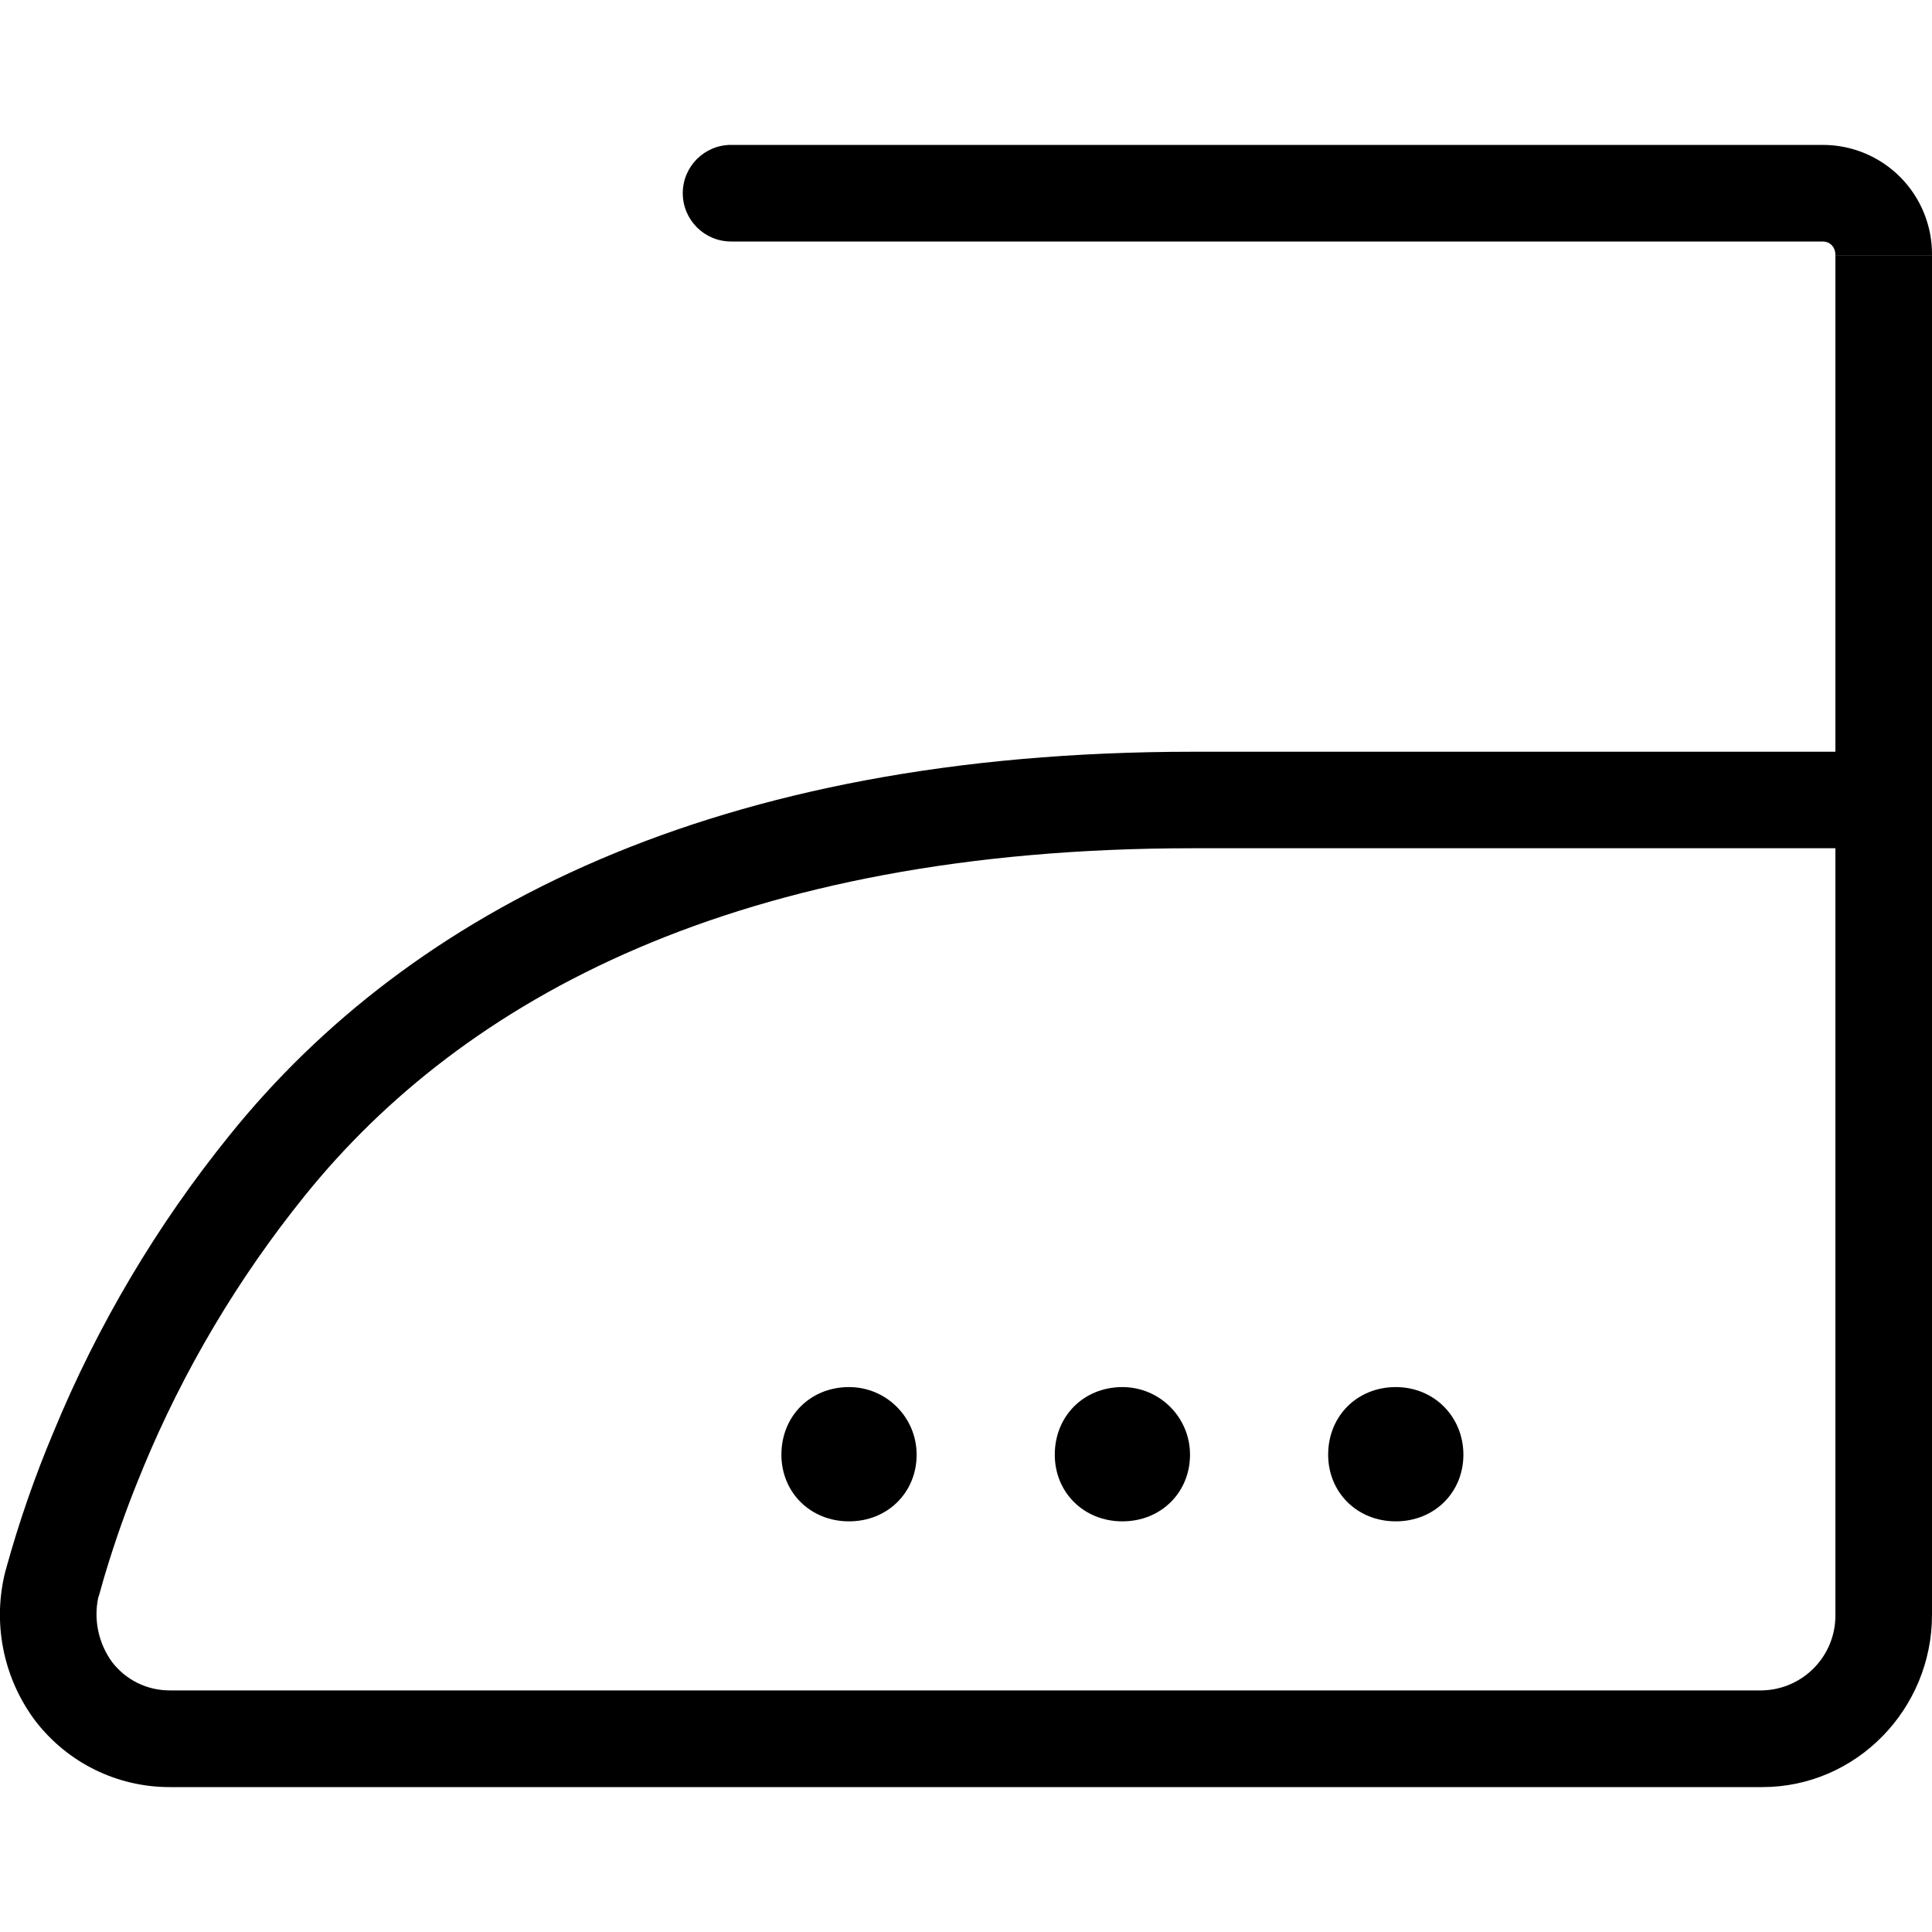
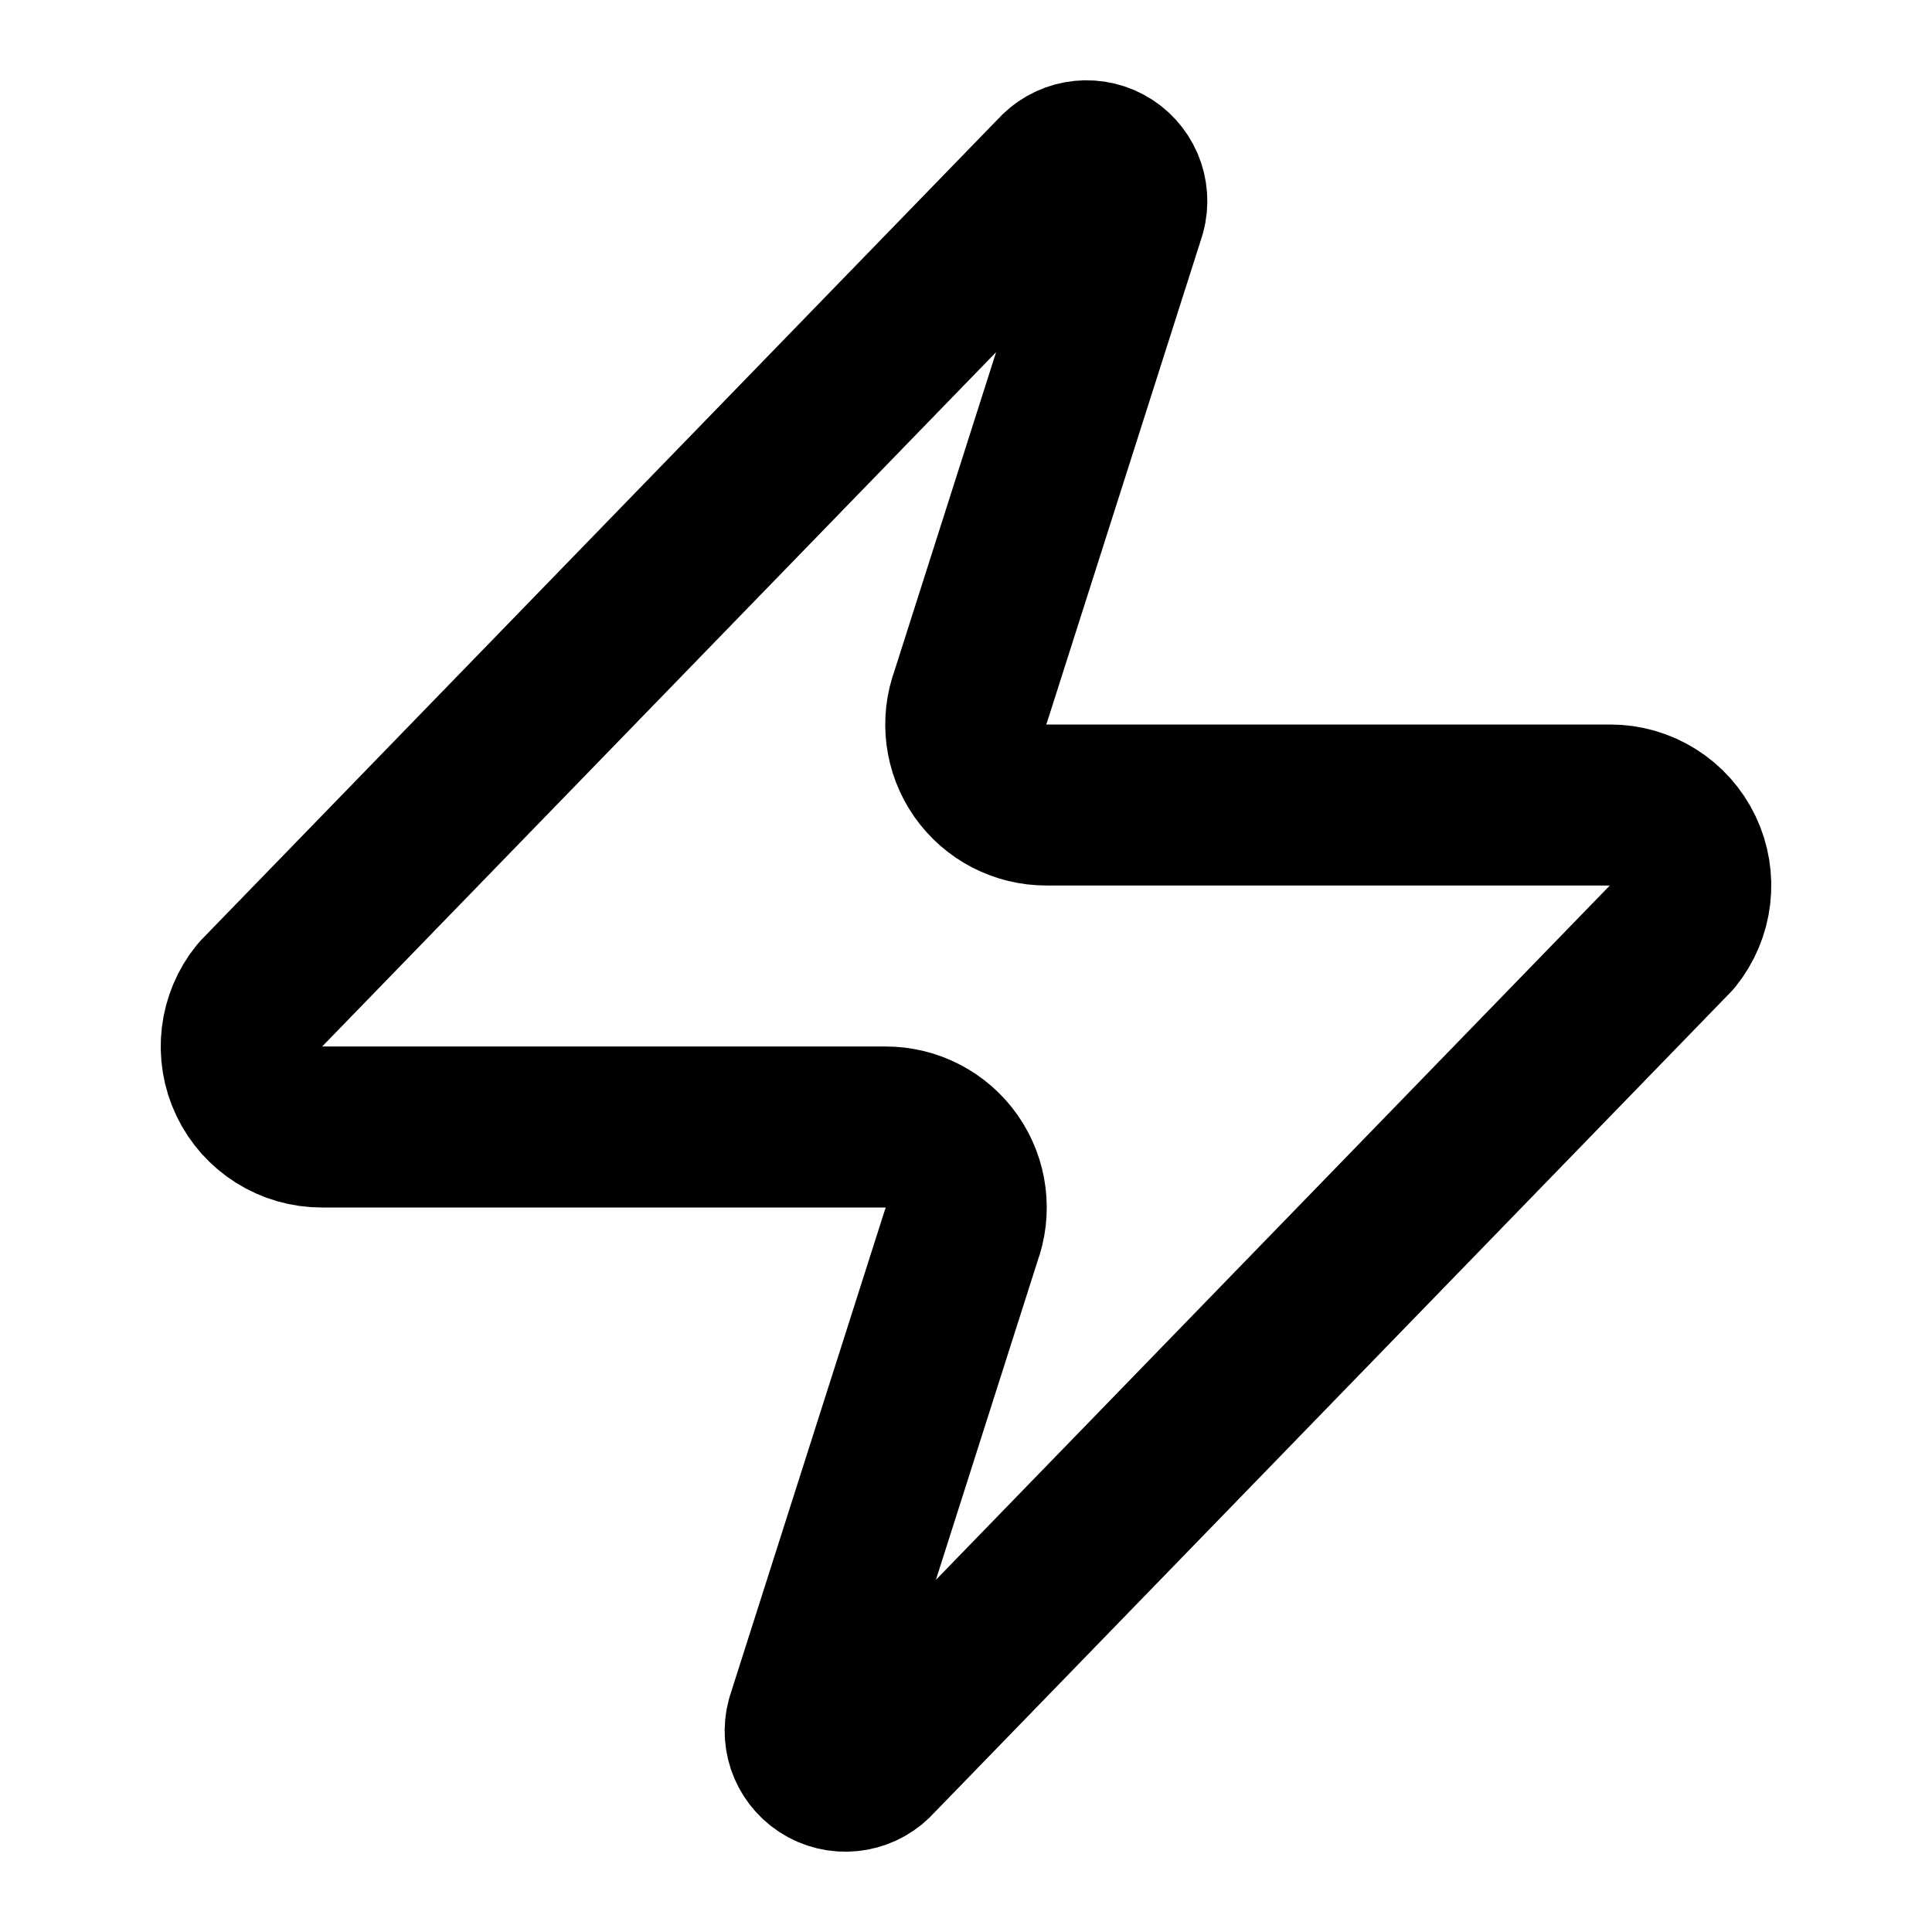
- <svg xmlns="http://www.w3.org/2000/svg" class="icon icon-accordion icon-iron" viewBox="0 0 20 20">
-   <path fill-rule="evenodd" d="M7.068 2a.5.5 0 0 1 .5-.5h11.304A1.13 1.13 0 0 1 20 2.64h-1c0-.09-.064-.14-.128-.14H7.568a.5.5 0 0 1-.5-.5M.05 16.29l-.004.013-.003.015a1.83 1.83 0 0 0 .33 1.506c.332.425.838.676 1.384.676h16.486c.976 0 1.757-.81 1.757-1.782V2.641h-1v5.141h-6.65c-4.952 0-8.107 1.653-9.972 3.968a12.4 12.4 0 0 0-1.825 3.077 11.5 11.5 0 0 0-.49 1.413l-.01.036zM19 8.781h-6.65c-4.714 0-7.555 1.562-9.194 3.596a11.5 11.5 0 0 0-1.678 2.827v.002a11 11 0 0 0-.344.94l-.004.012a9 9 0 0 0-.104.354l-.01.03a.84.84 0 0 0 .147.667c.143.183.358.29.594.29h16.486a.775.775 0 0 0 .757-.782z" />
-   <path d="M8.789 14.359c-.4 0-.7.3-.7.7 0 .39.3.69.7.69s.7-.3.7-.69a.7.7 0 0 0-.7-.7m2.83 0c-.4 0-.7.3-.7.7 0 .39.3.69.7.69s.7-.3.7-.69a.7.7 0 0 0-.7-.7m2.83 0c-.4 0-.7.3-.7.7 0 .39.3.69.7.69s.7-.3.7-.69-.3-.7-.7-.7" />
+ <svg xmlns="http://www.w3.org/2000/svg" aria-hidden="true" focusable="false" role="presentation" class="icon icon-iron" fill="none" stroke="currentColor" stroke-width="2" stroke-linecap="round" stroke-linejoin="round" viewBox="0 0 24 24">
+   <path d="M4 14a1 1 0 0 1-.78-1.63l9.9-10.2a.5.5 0 0 1 .86.46l-1.92 6.02A1 1 0 0 0 13 10h7a1 1 0 0 1 .78 1.63l-9.9 10.2a.5.5 0 0 1-.86-.46l1.92-6.02A1 1 0 0 0 11 14z" />
</svg>
